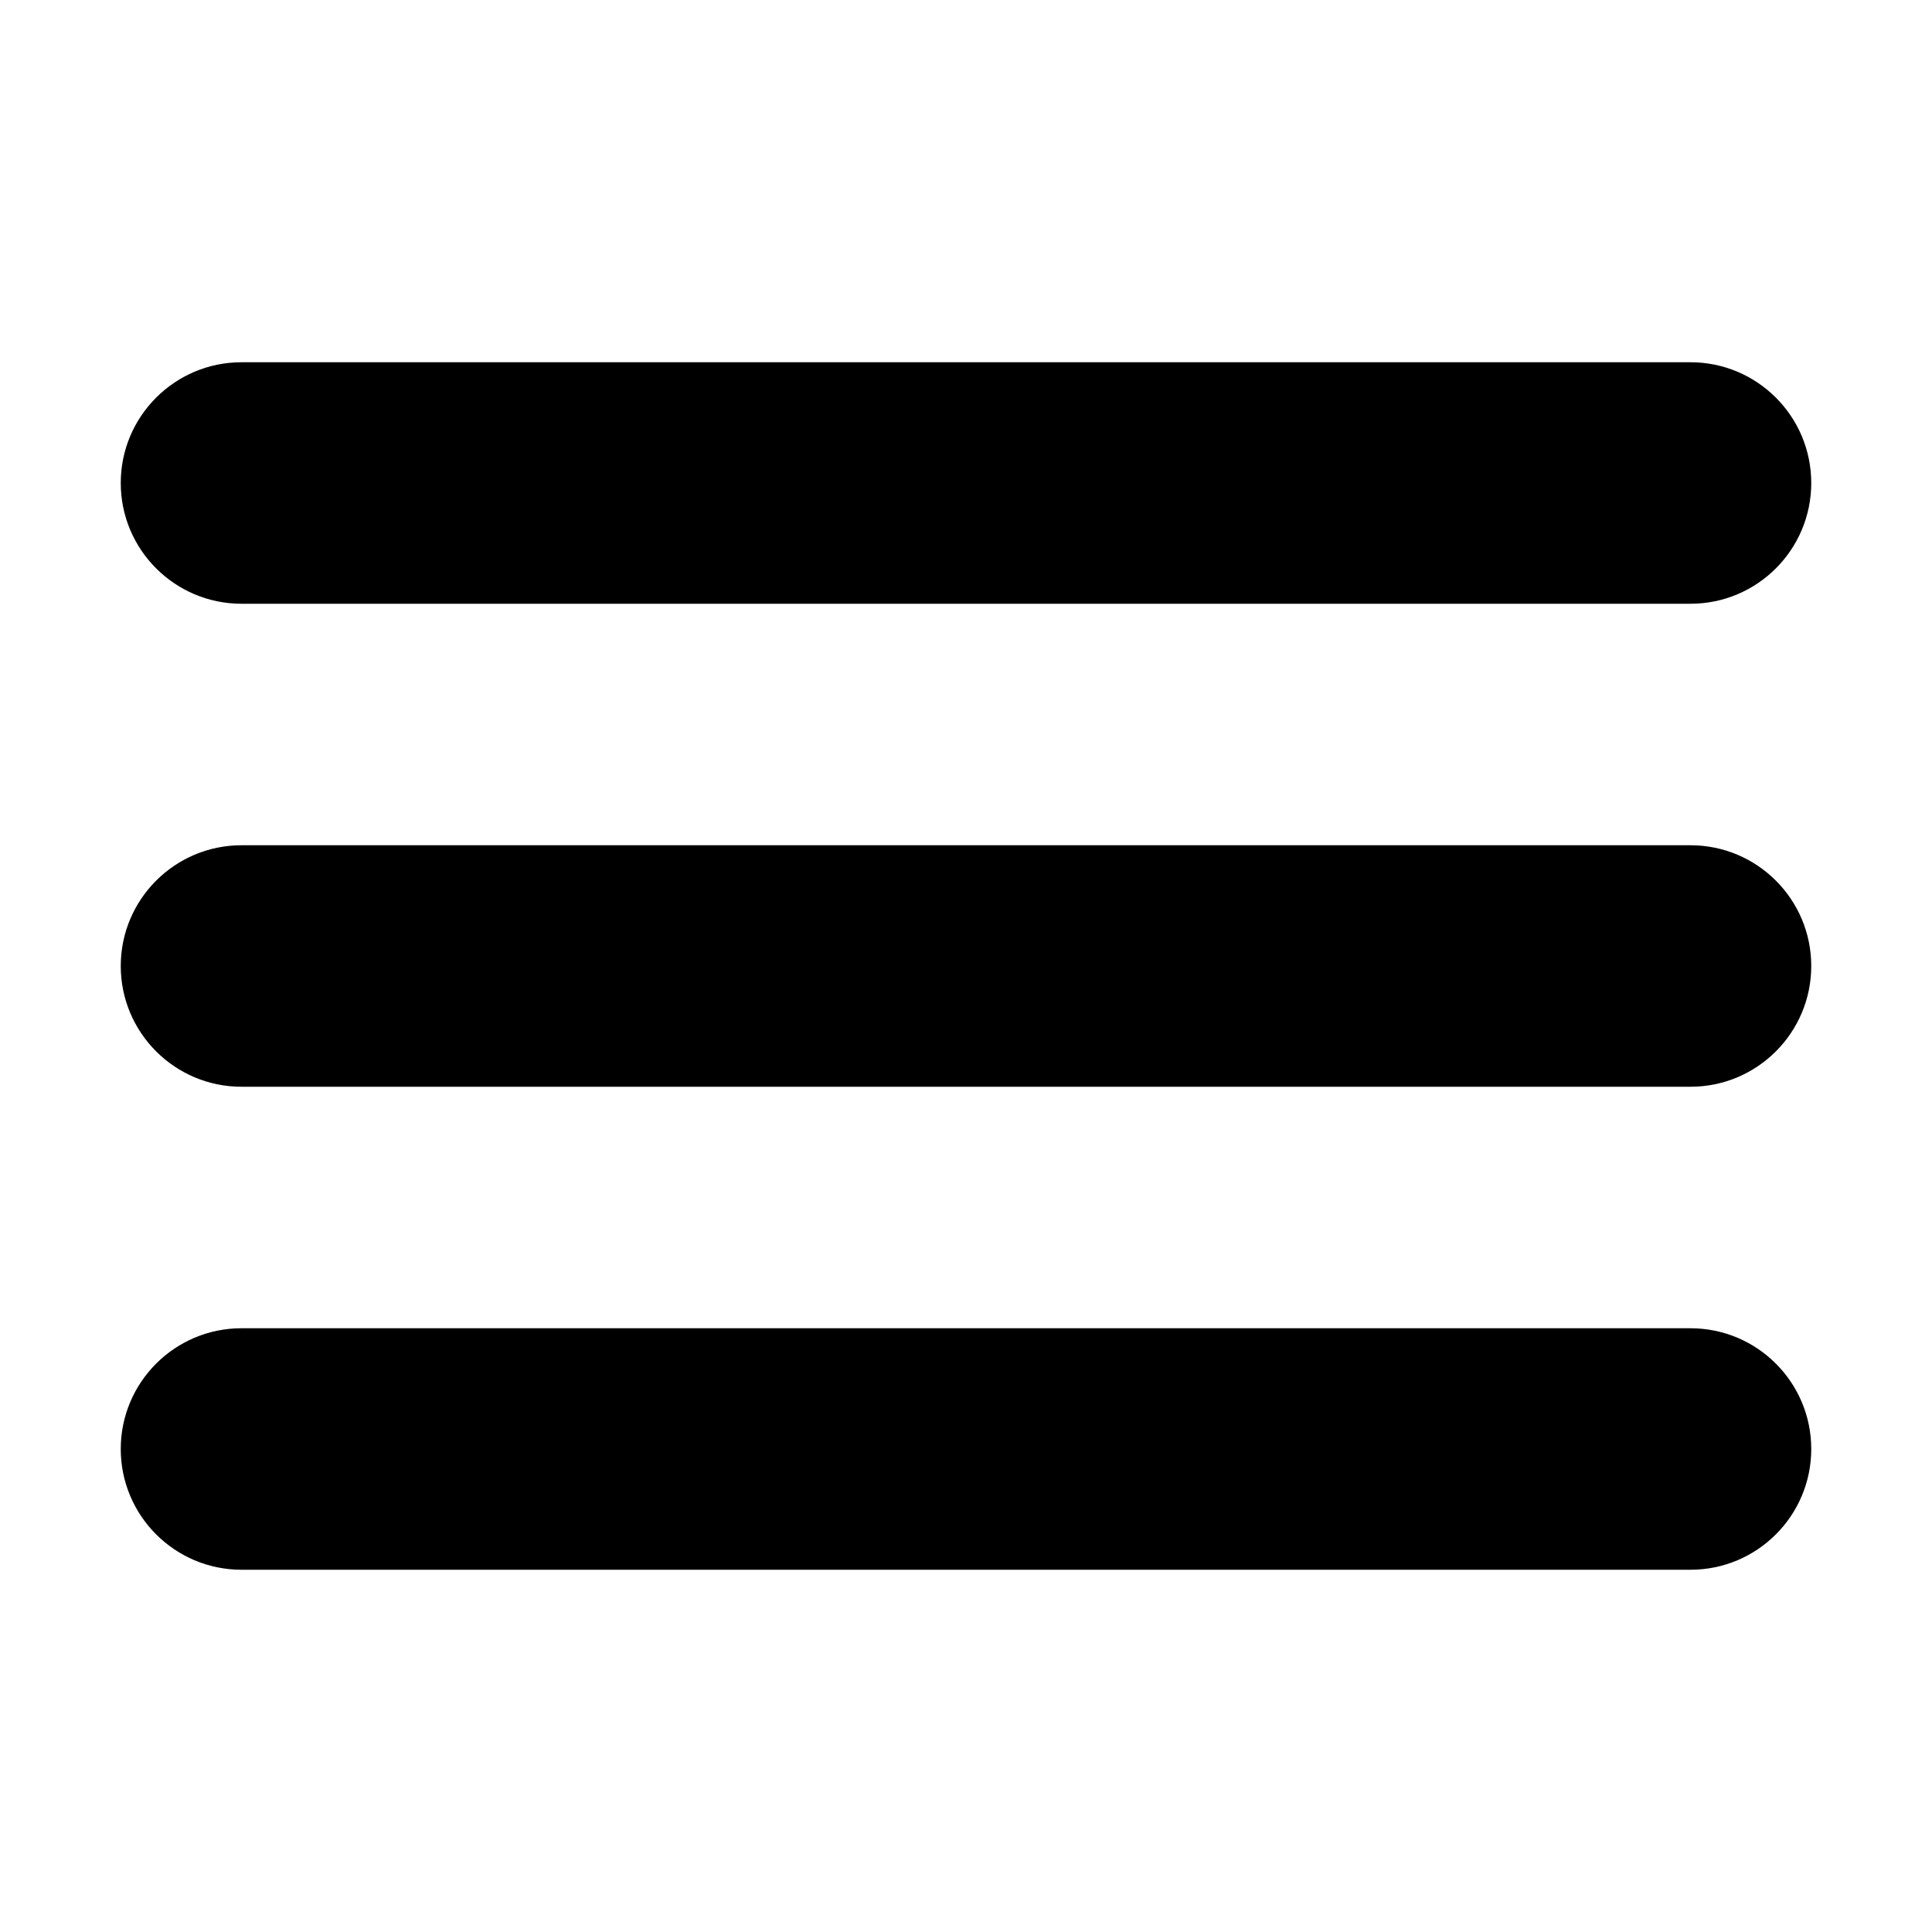
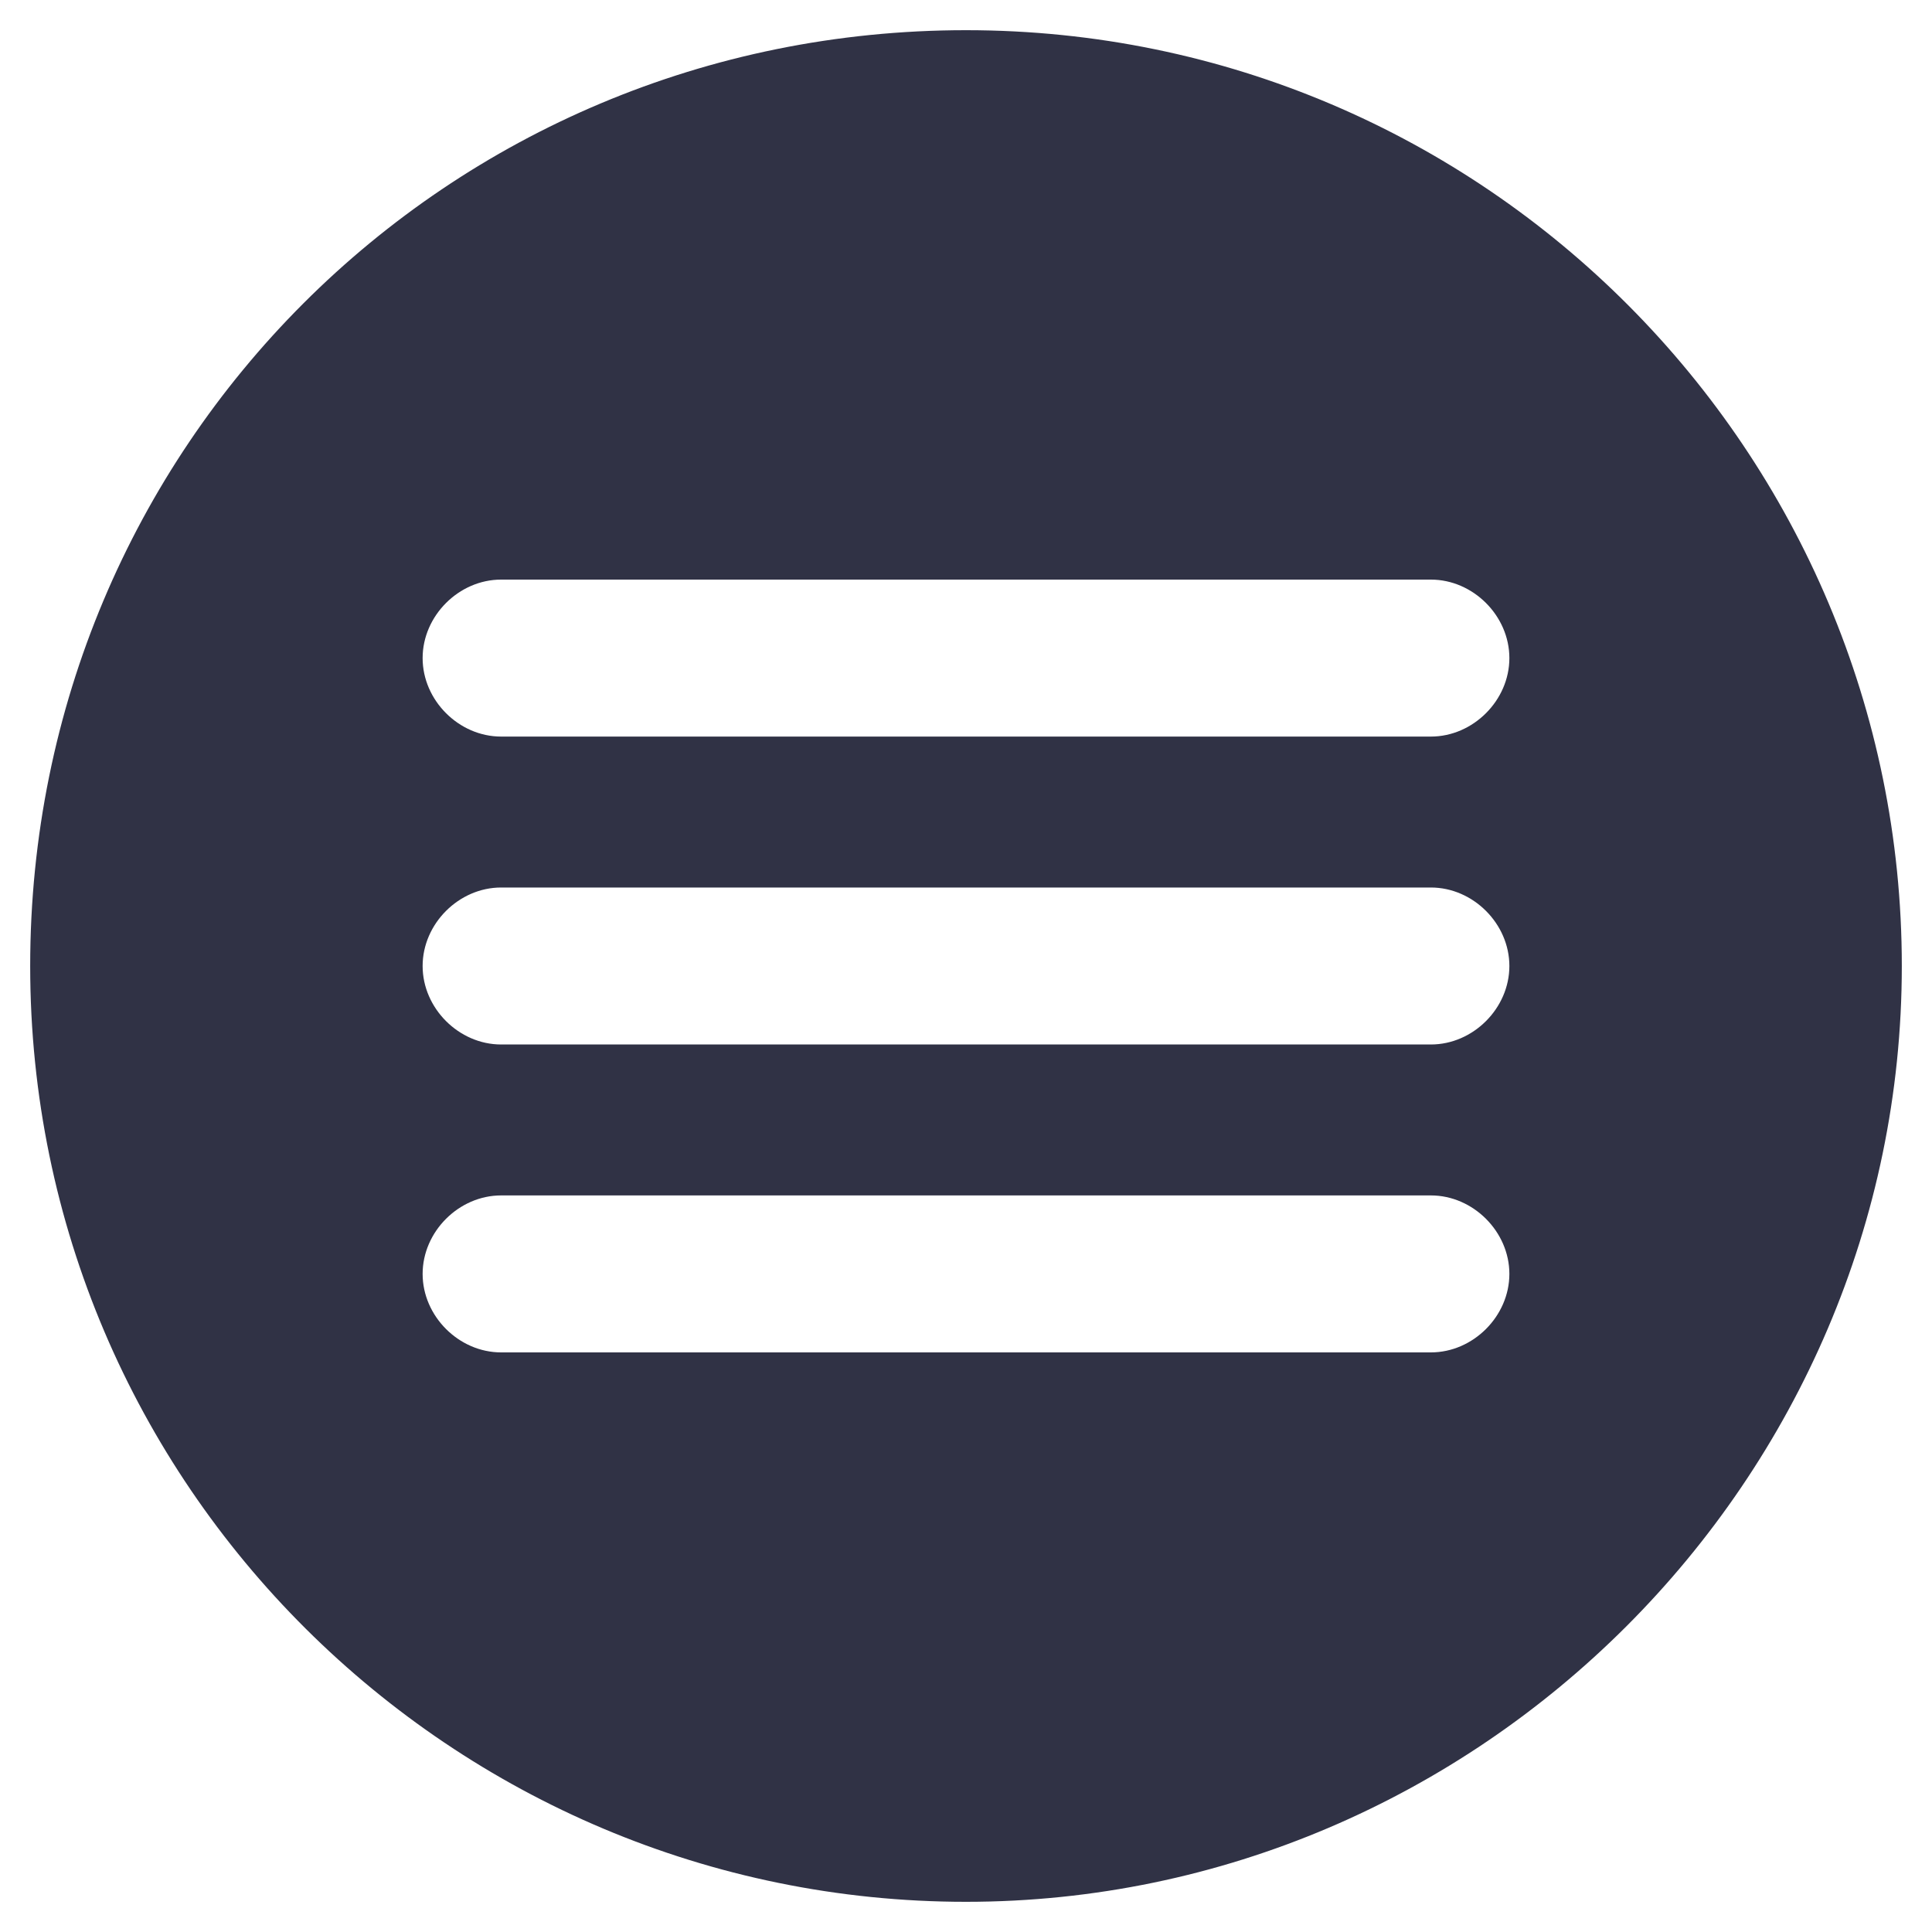
- <svg xmlns="http://www.w3.org/2000/svg" height="32px" id="Layer_1" style="enable-background:new 0 0 32 32;" version="1.1" viewBox="0 0 32 32" width="32px" xml:space="preserve">
-   <path d="M4,10h24c1.104,0,2-0.896,2-2s-0.896-2-2-2H4C2.896,6,2,6.896,2,8S2.896,10,4,10z M28,14H4c-1.104,0-2,0.896-2,2  s0.896,2,2,2h24c1.104,0,2-0.896,2-2S29.104,14,28,14z M28,22H4c-1.104,0-2,0.896-2,2s0.896,2,2,2h24c1.104,0,2-0.896,2-2  S29.104,22,28,22z" />
+ <svg xmlns="http://www.w3.org/2000/svg" version="1.1" id="Layer_1" x="0px" y="0px" viewBox="0 0 32 32" style="enable-background:new 0 0 32 32;" xml:space="preserve">
+   <style type="text/css">
+ 	.st0{fill:#303245;}
+ </style>
+   <path class="st0" d="M16,0.5C7.4,0.5,0.5,7.4,0.5,16s7,15.5,15.5,15.5s15.5-7,15.5-15.5S24.6,0.5,16,0.5z M23.7,22.4H8.3  c-0.7,0-1.3-0.6-1.3-1.3c0-0.7,0.6-1.3,1.3-1.3h15.4c0.7,0,1.3,0.6,1.3,1.3C25,21.8,24.4,22.4,23.7,22.4z M23.7,17.3H8.3  C7.6,17.3,7,16.7,7,16s0.6-1.3,1.3-1.3h15.4c0.7,0,1.3,0.6,1.3,1.3S24.4,17.3,23.7,17.3z M23.7,12.2H8.3c-0.7,0-1.3-0.6-1.3-1.3  c0-0.7,0.6-1.3,1.3-1.3h15.4c0.7,0,1.3,0.6,1.3,1.3C25,11.6,24.4,12.2,23.7,12.2z" />
</svg>
